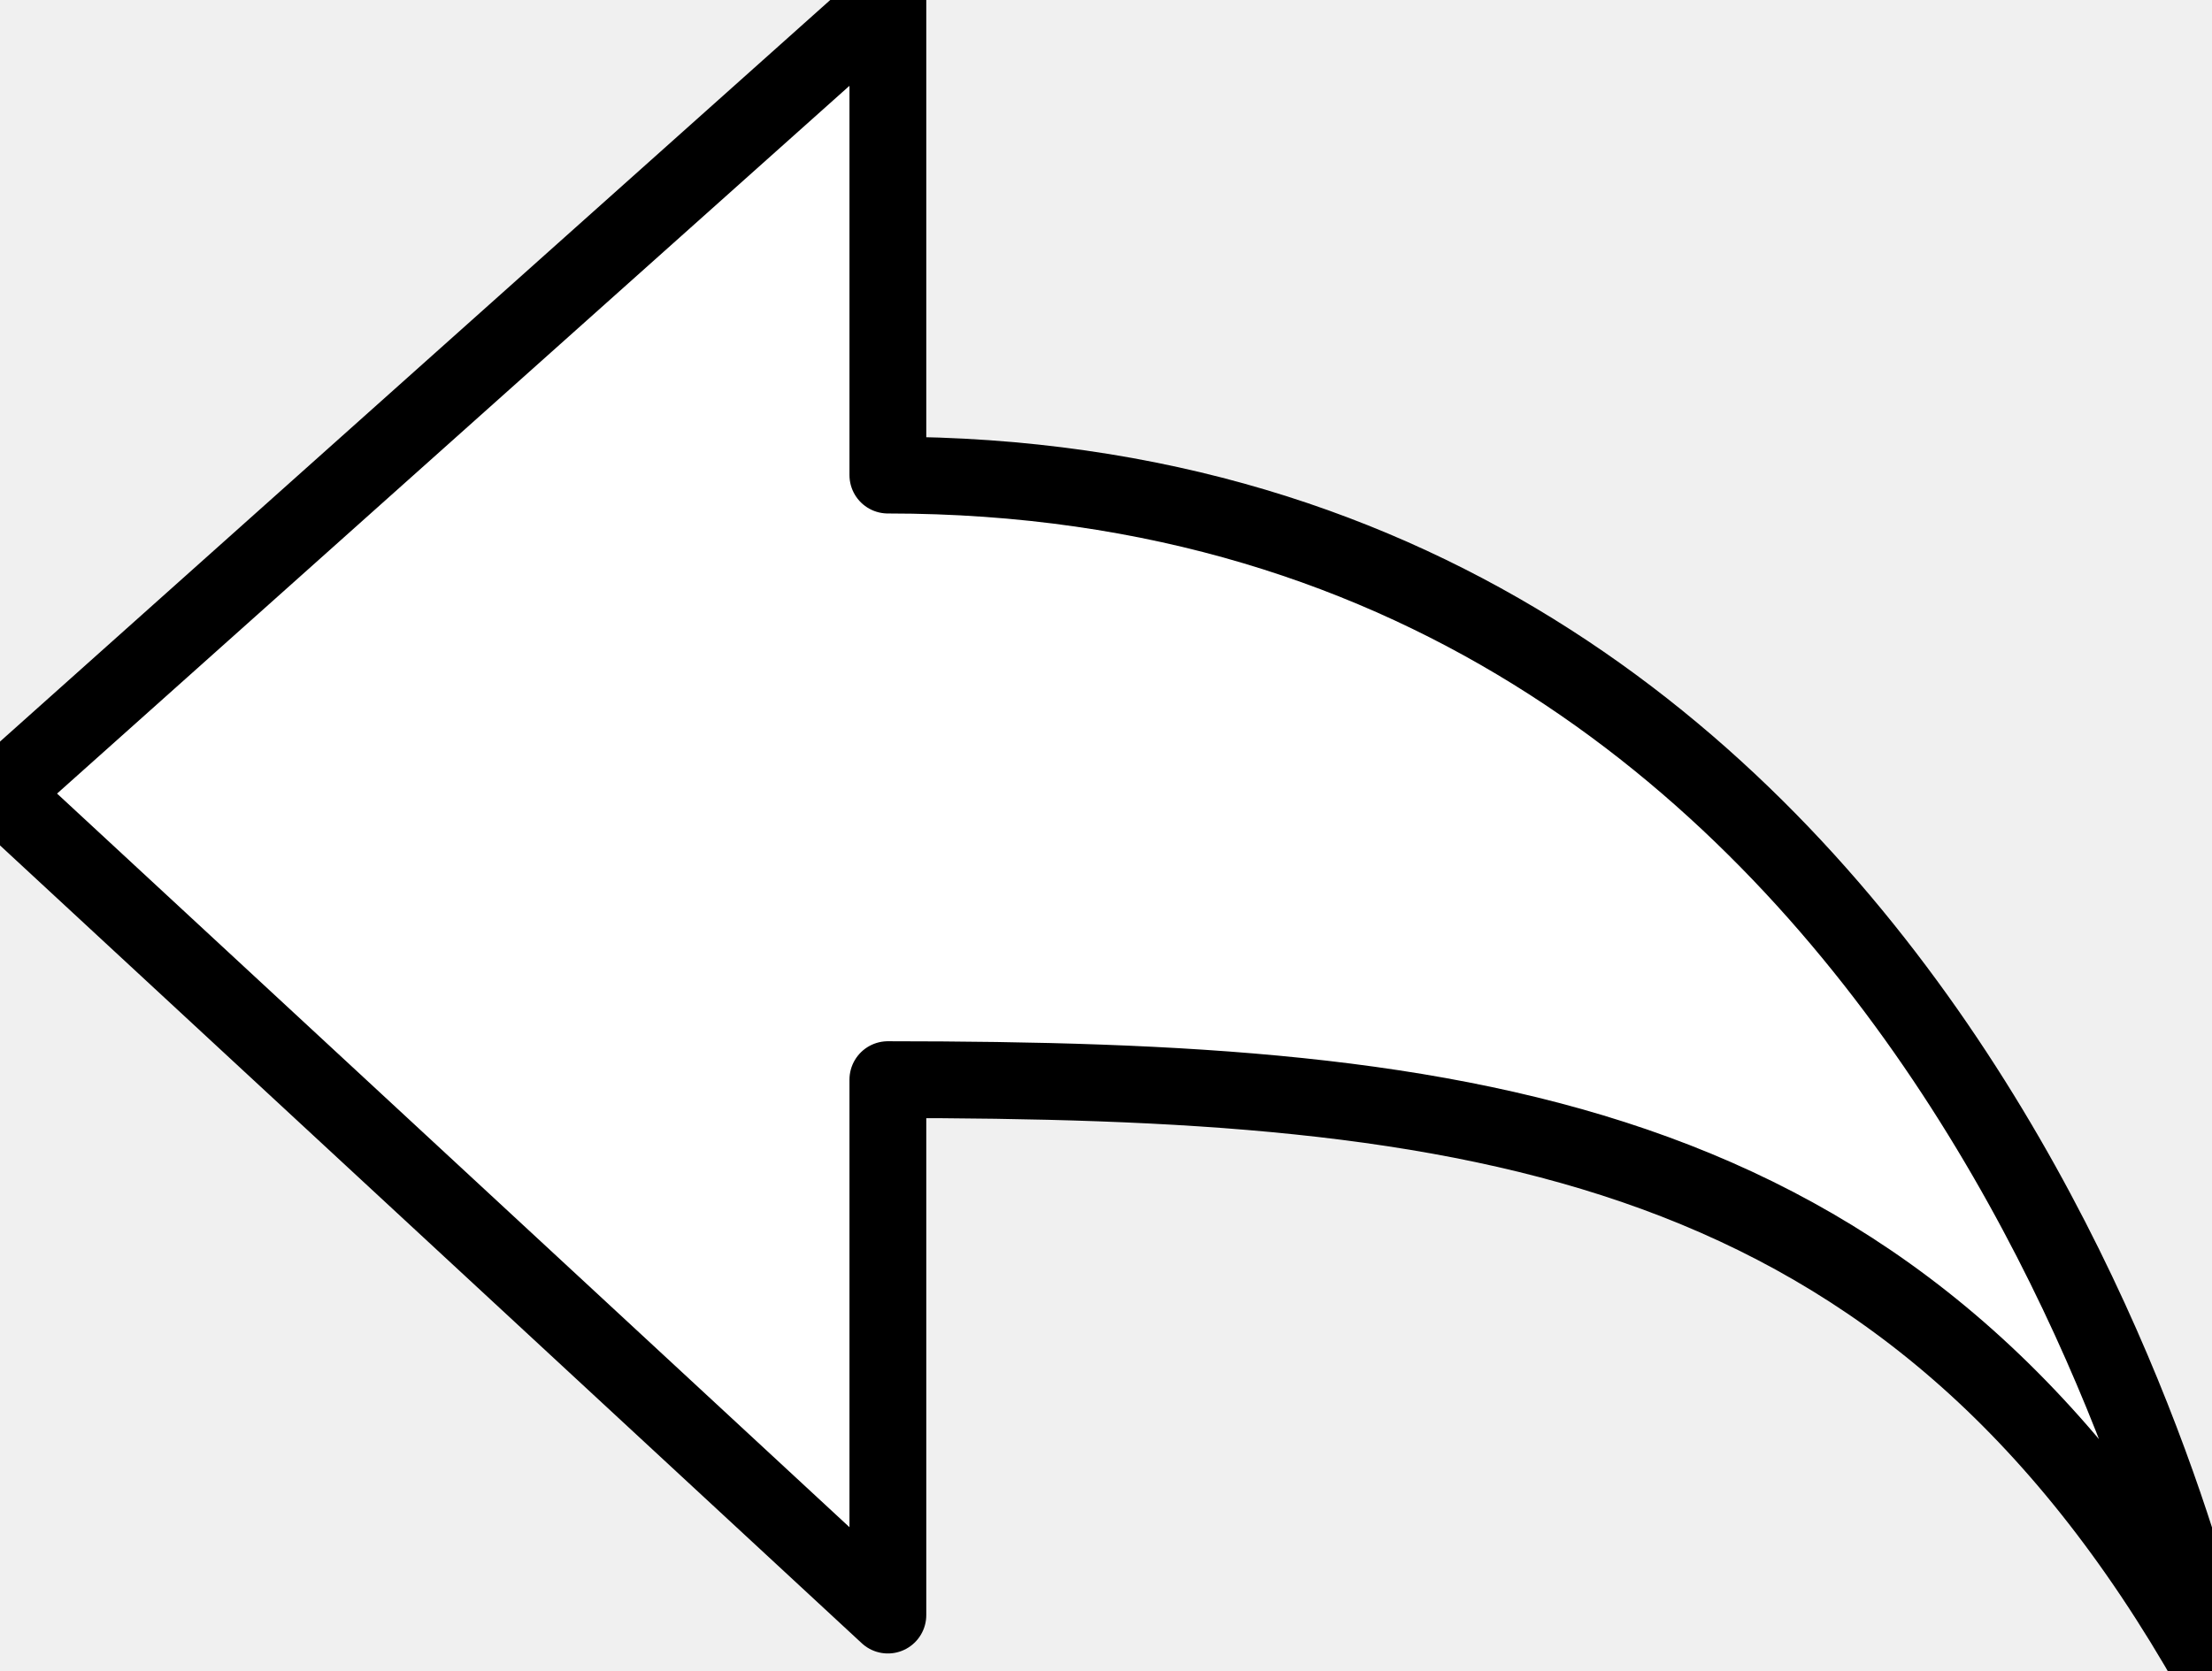
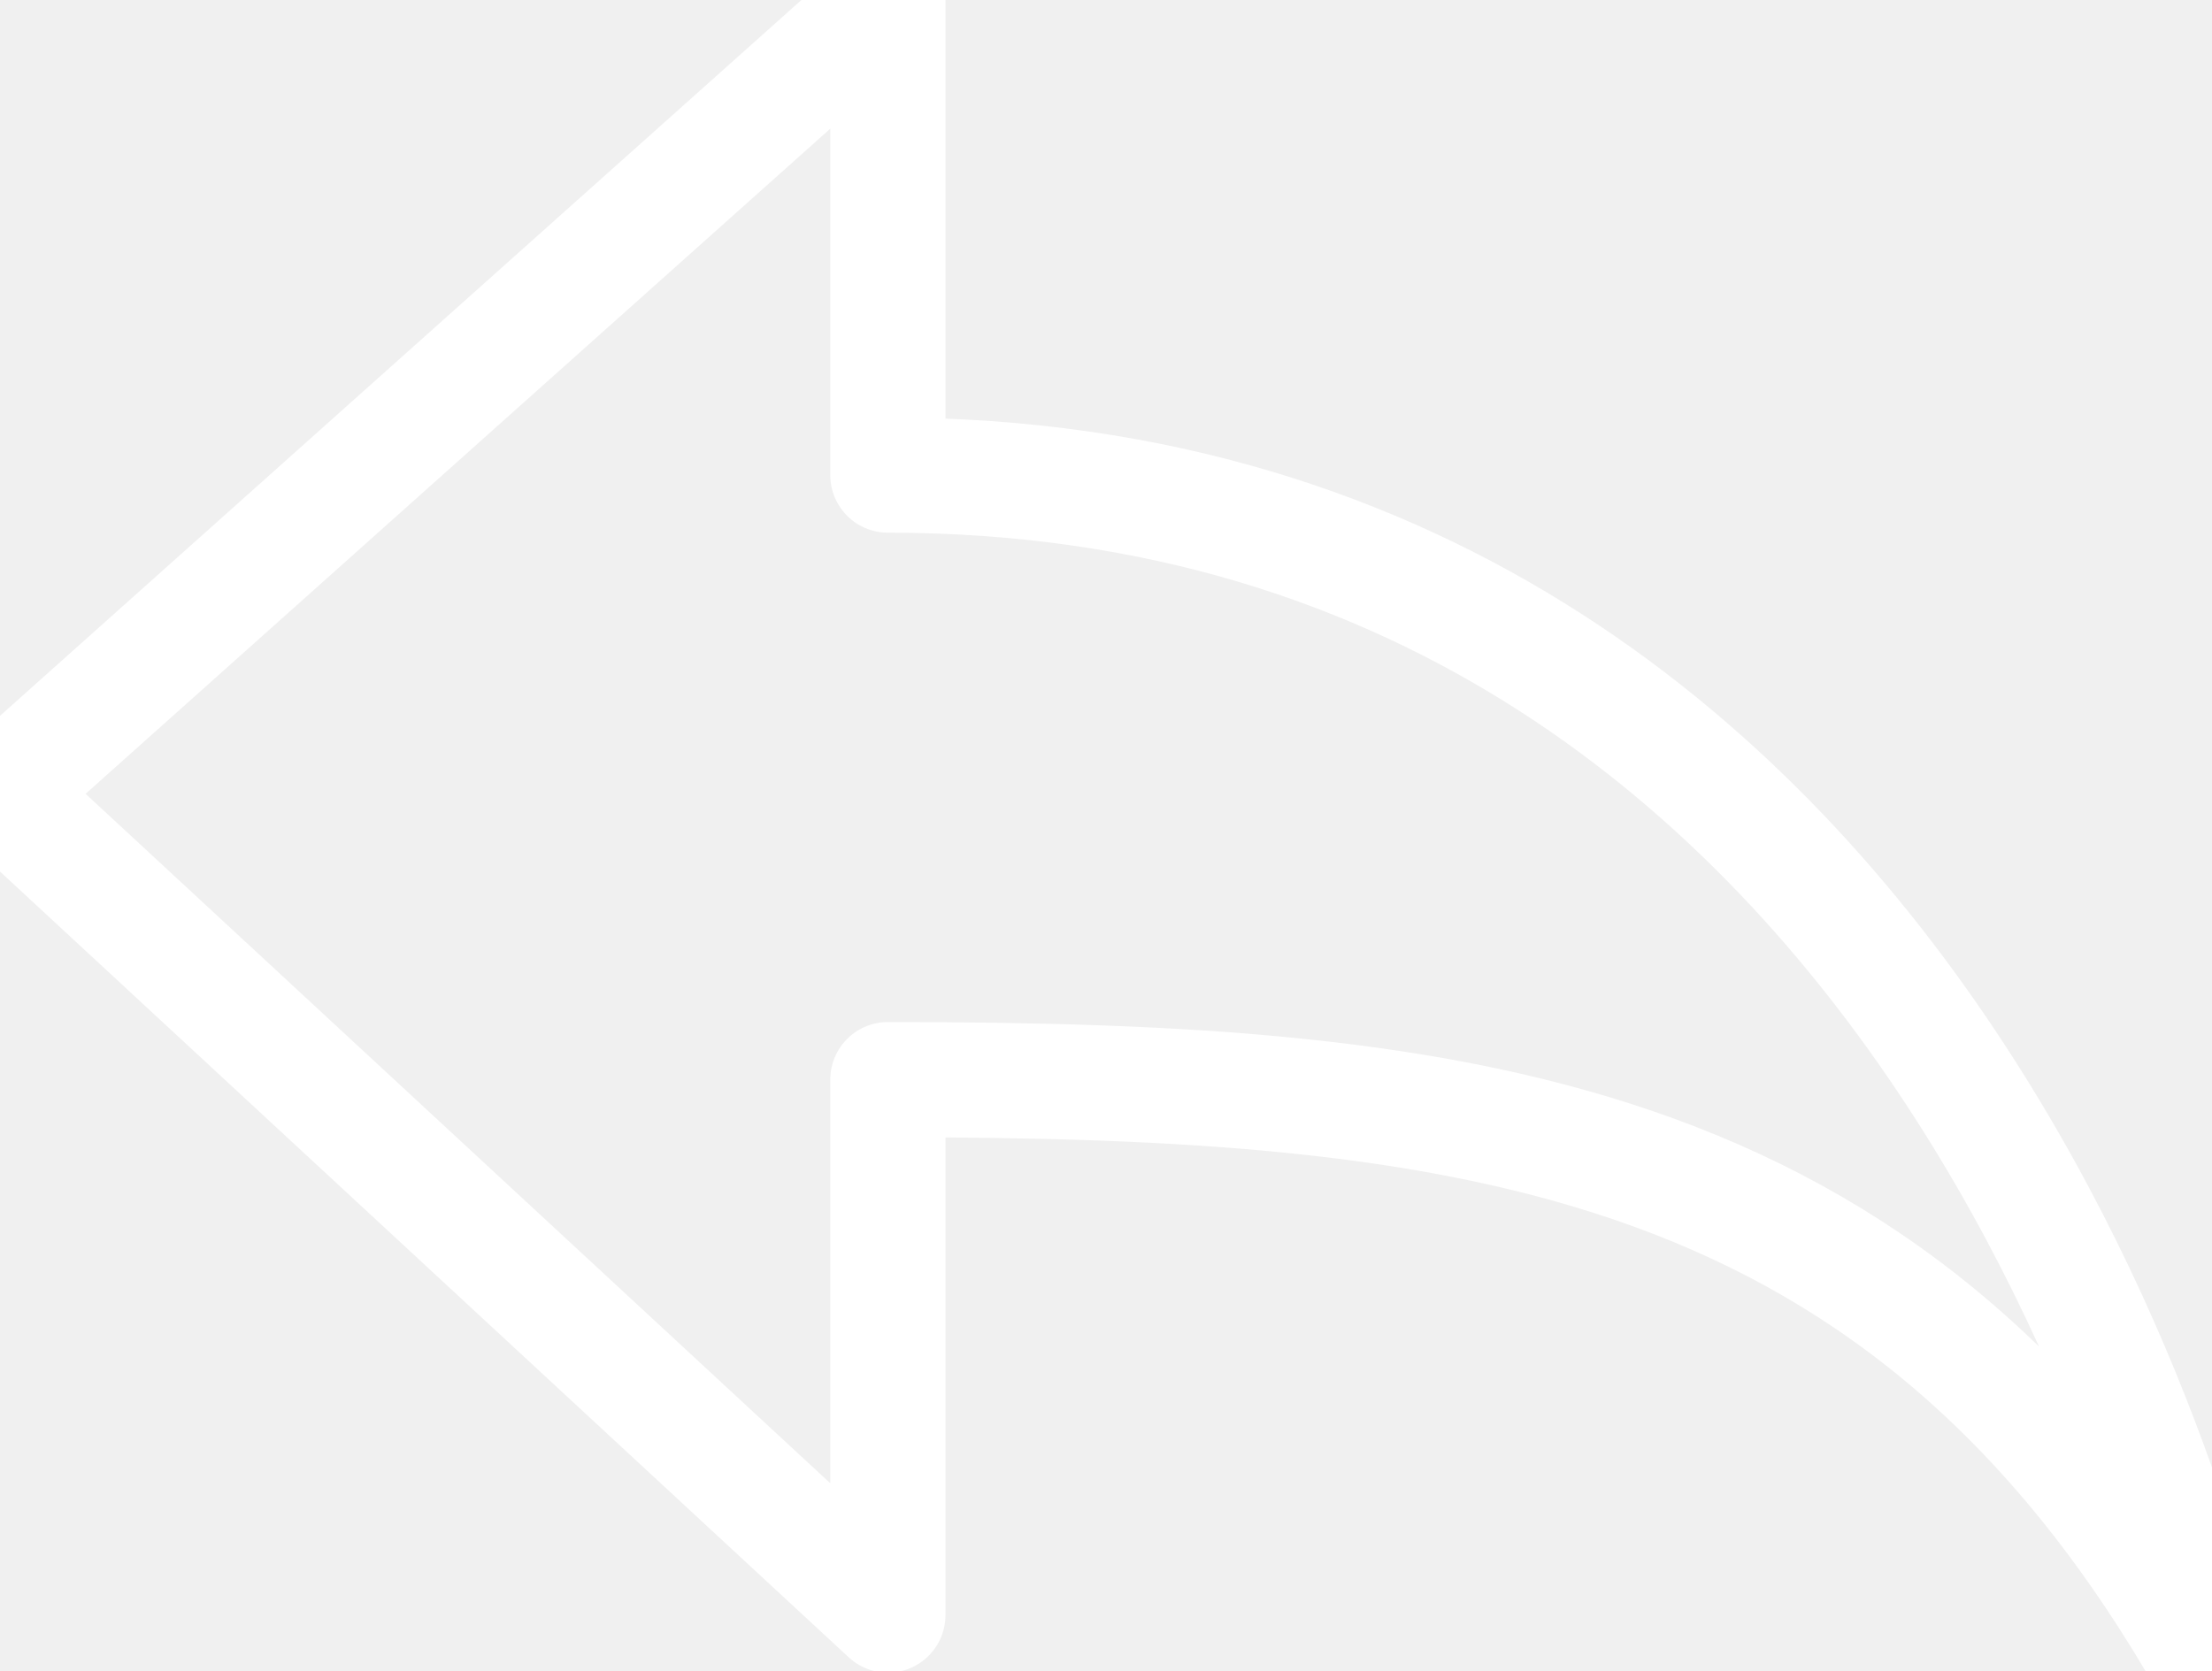
<svg xmlns="http://www.w3.org/2000/svg" version="1.1" id="Layer_1" x="0px" y="0px" width="28.8px" height="21.76px" viewBox="0 0 28.8 21.76" enable-background="new 0 0 28.8 21.76" xml:space="preserve">
-   <path fill="#FFFFFF" stroke="#000000" stroke-linecap="round" stroke-linejoin="round" stroke-miterlimit="10" d="M28.8,21.76  c0,0-3.199-15.573-17.24-15.573V0L0,10.328l11.56,10.705v-6.973C19.181,14.063,24.828,14.734,28.8,21.76z" />
+   <path fill="none" stroke="#FFFFFF" stroke-width="1.5" stroke-linecap="round" stroke-linejoin="round" stroke-miterlimit="10" d="  M28.8,21.76c0,0-3.199-15.573-17.24-15.573V0L0,10.328l11.56,10.705V14.06C19.181,14.063,24.828,14.733,28.8,21.76z" />
</svg>
